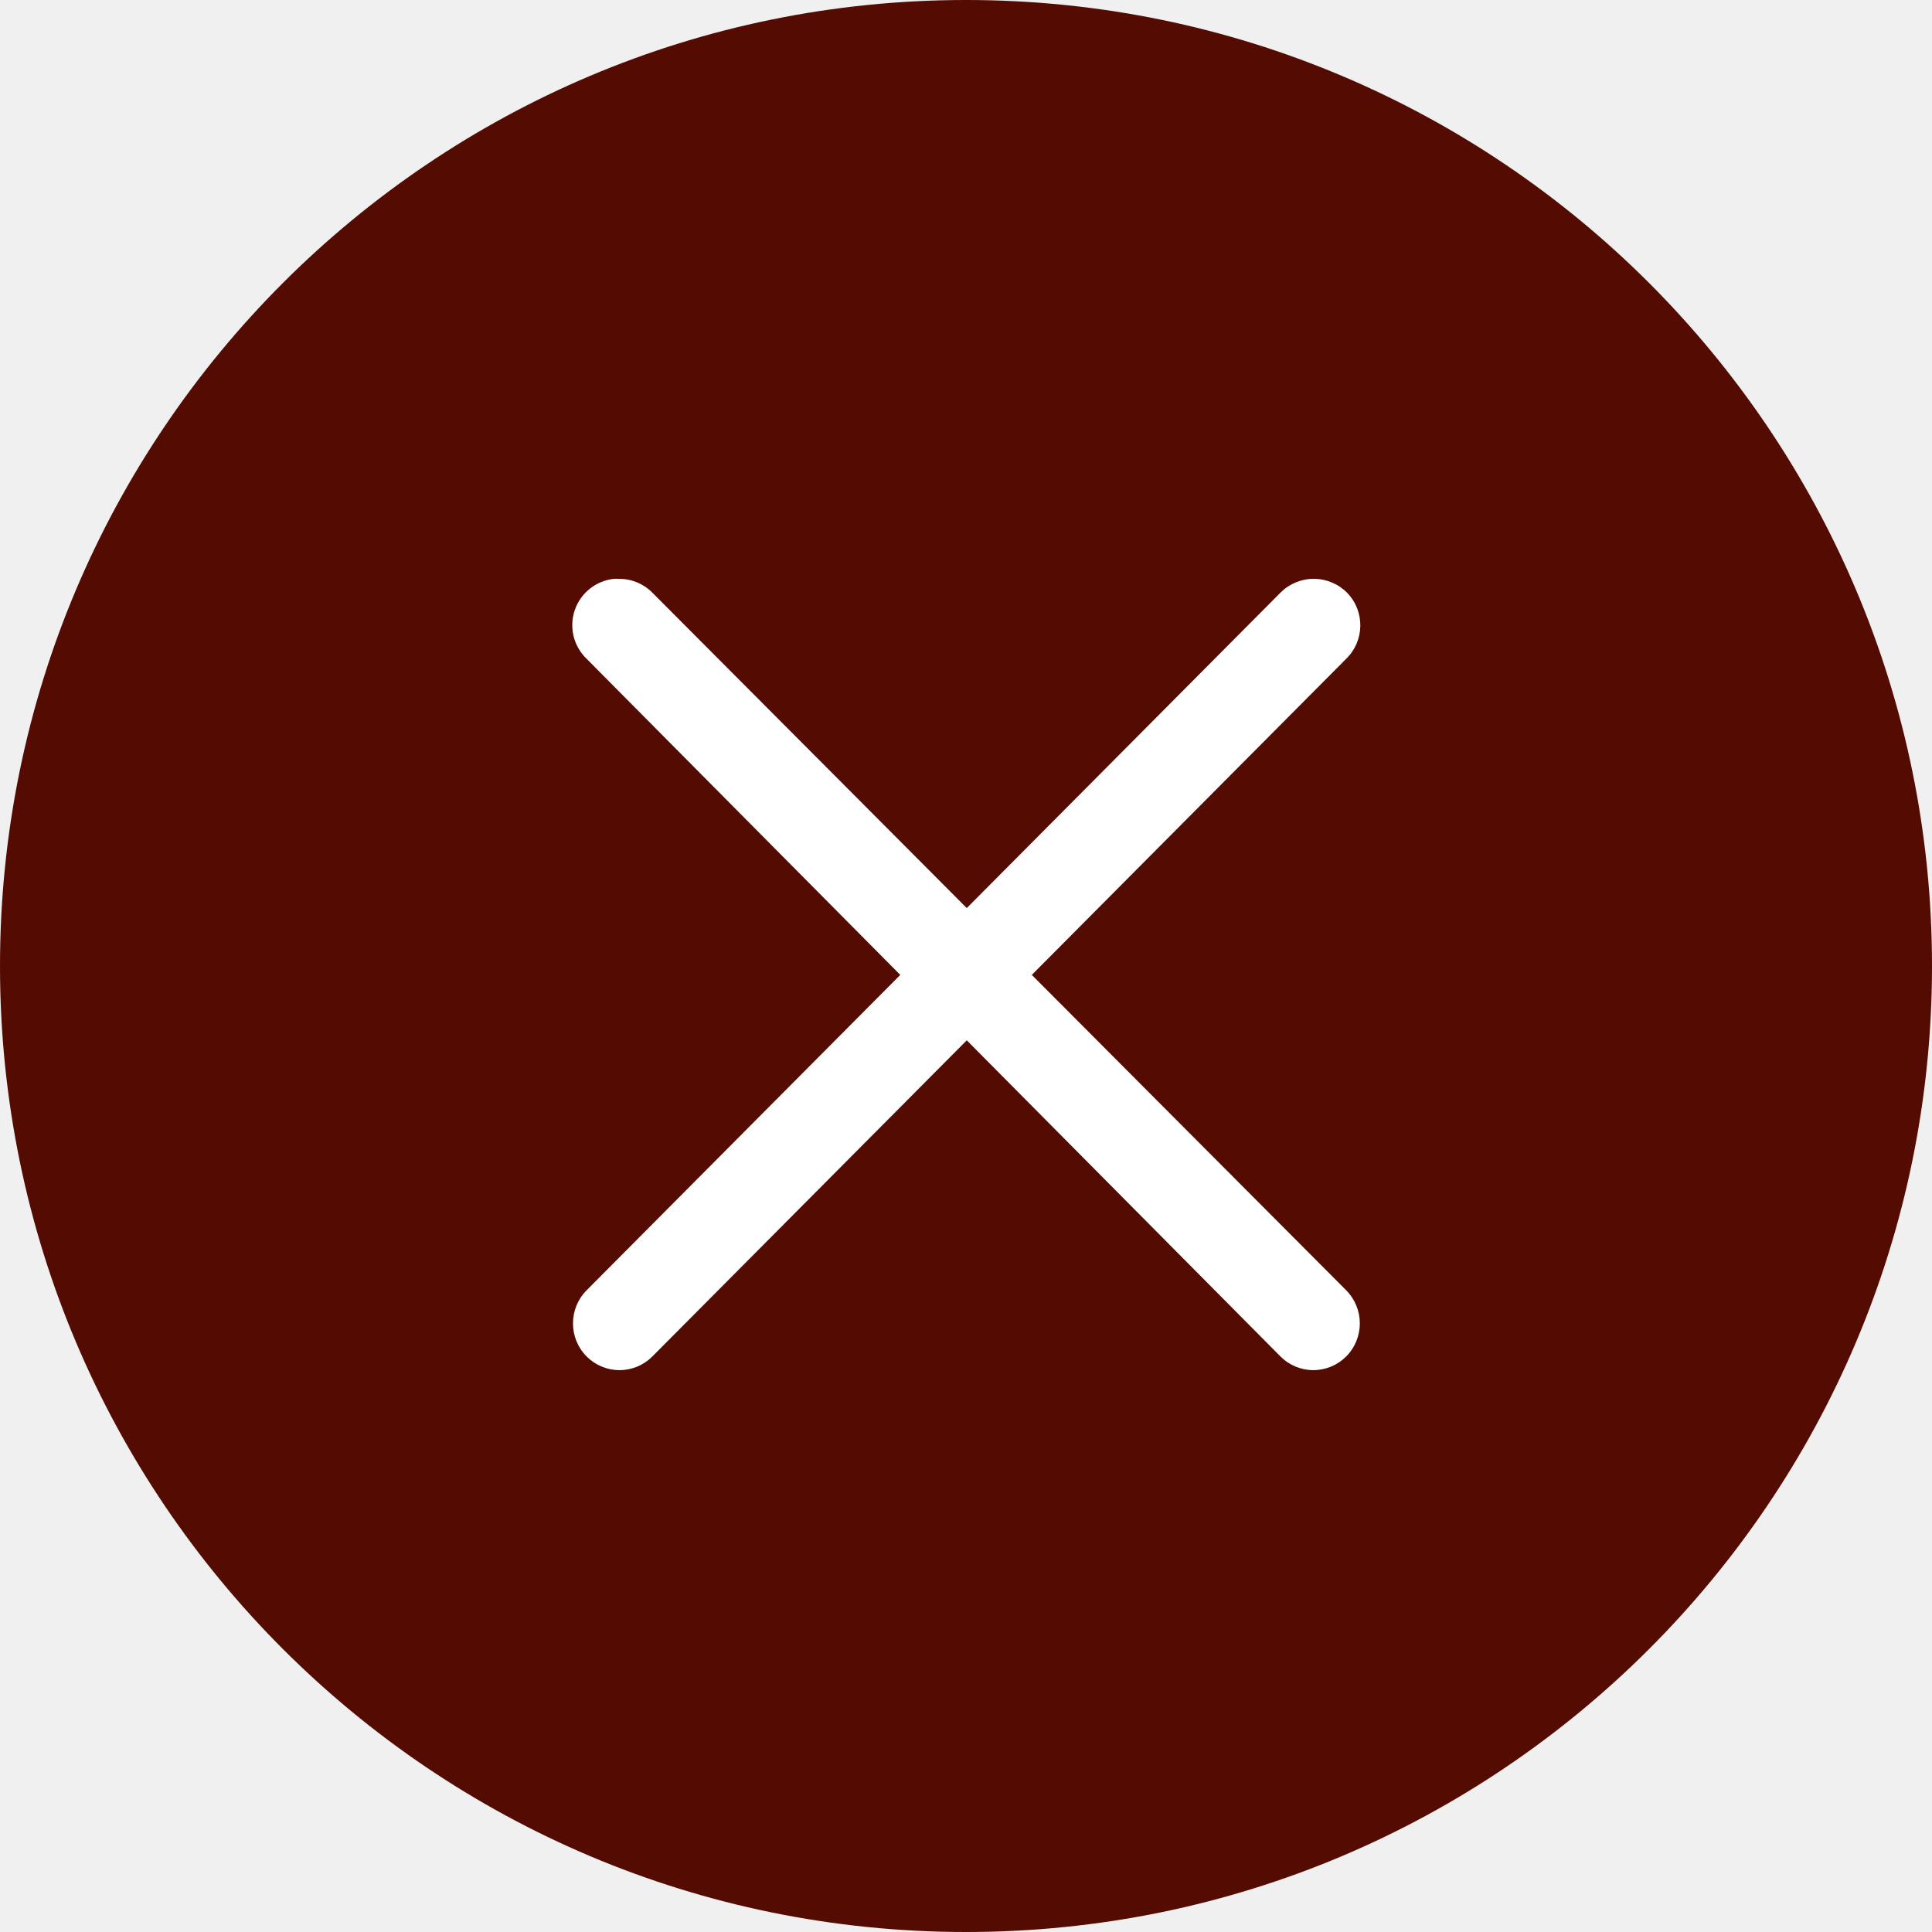
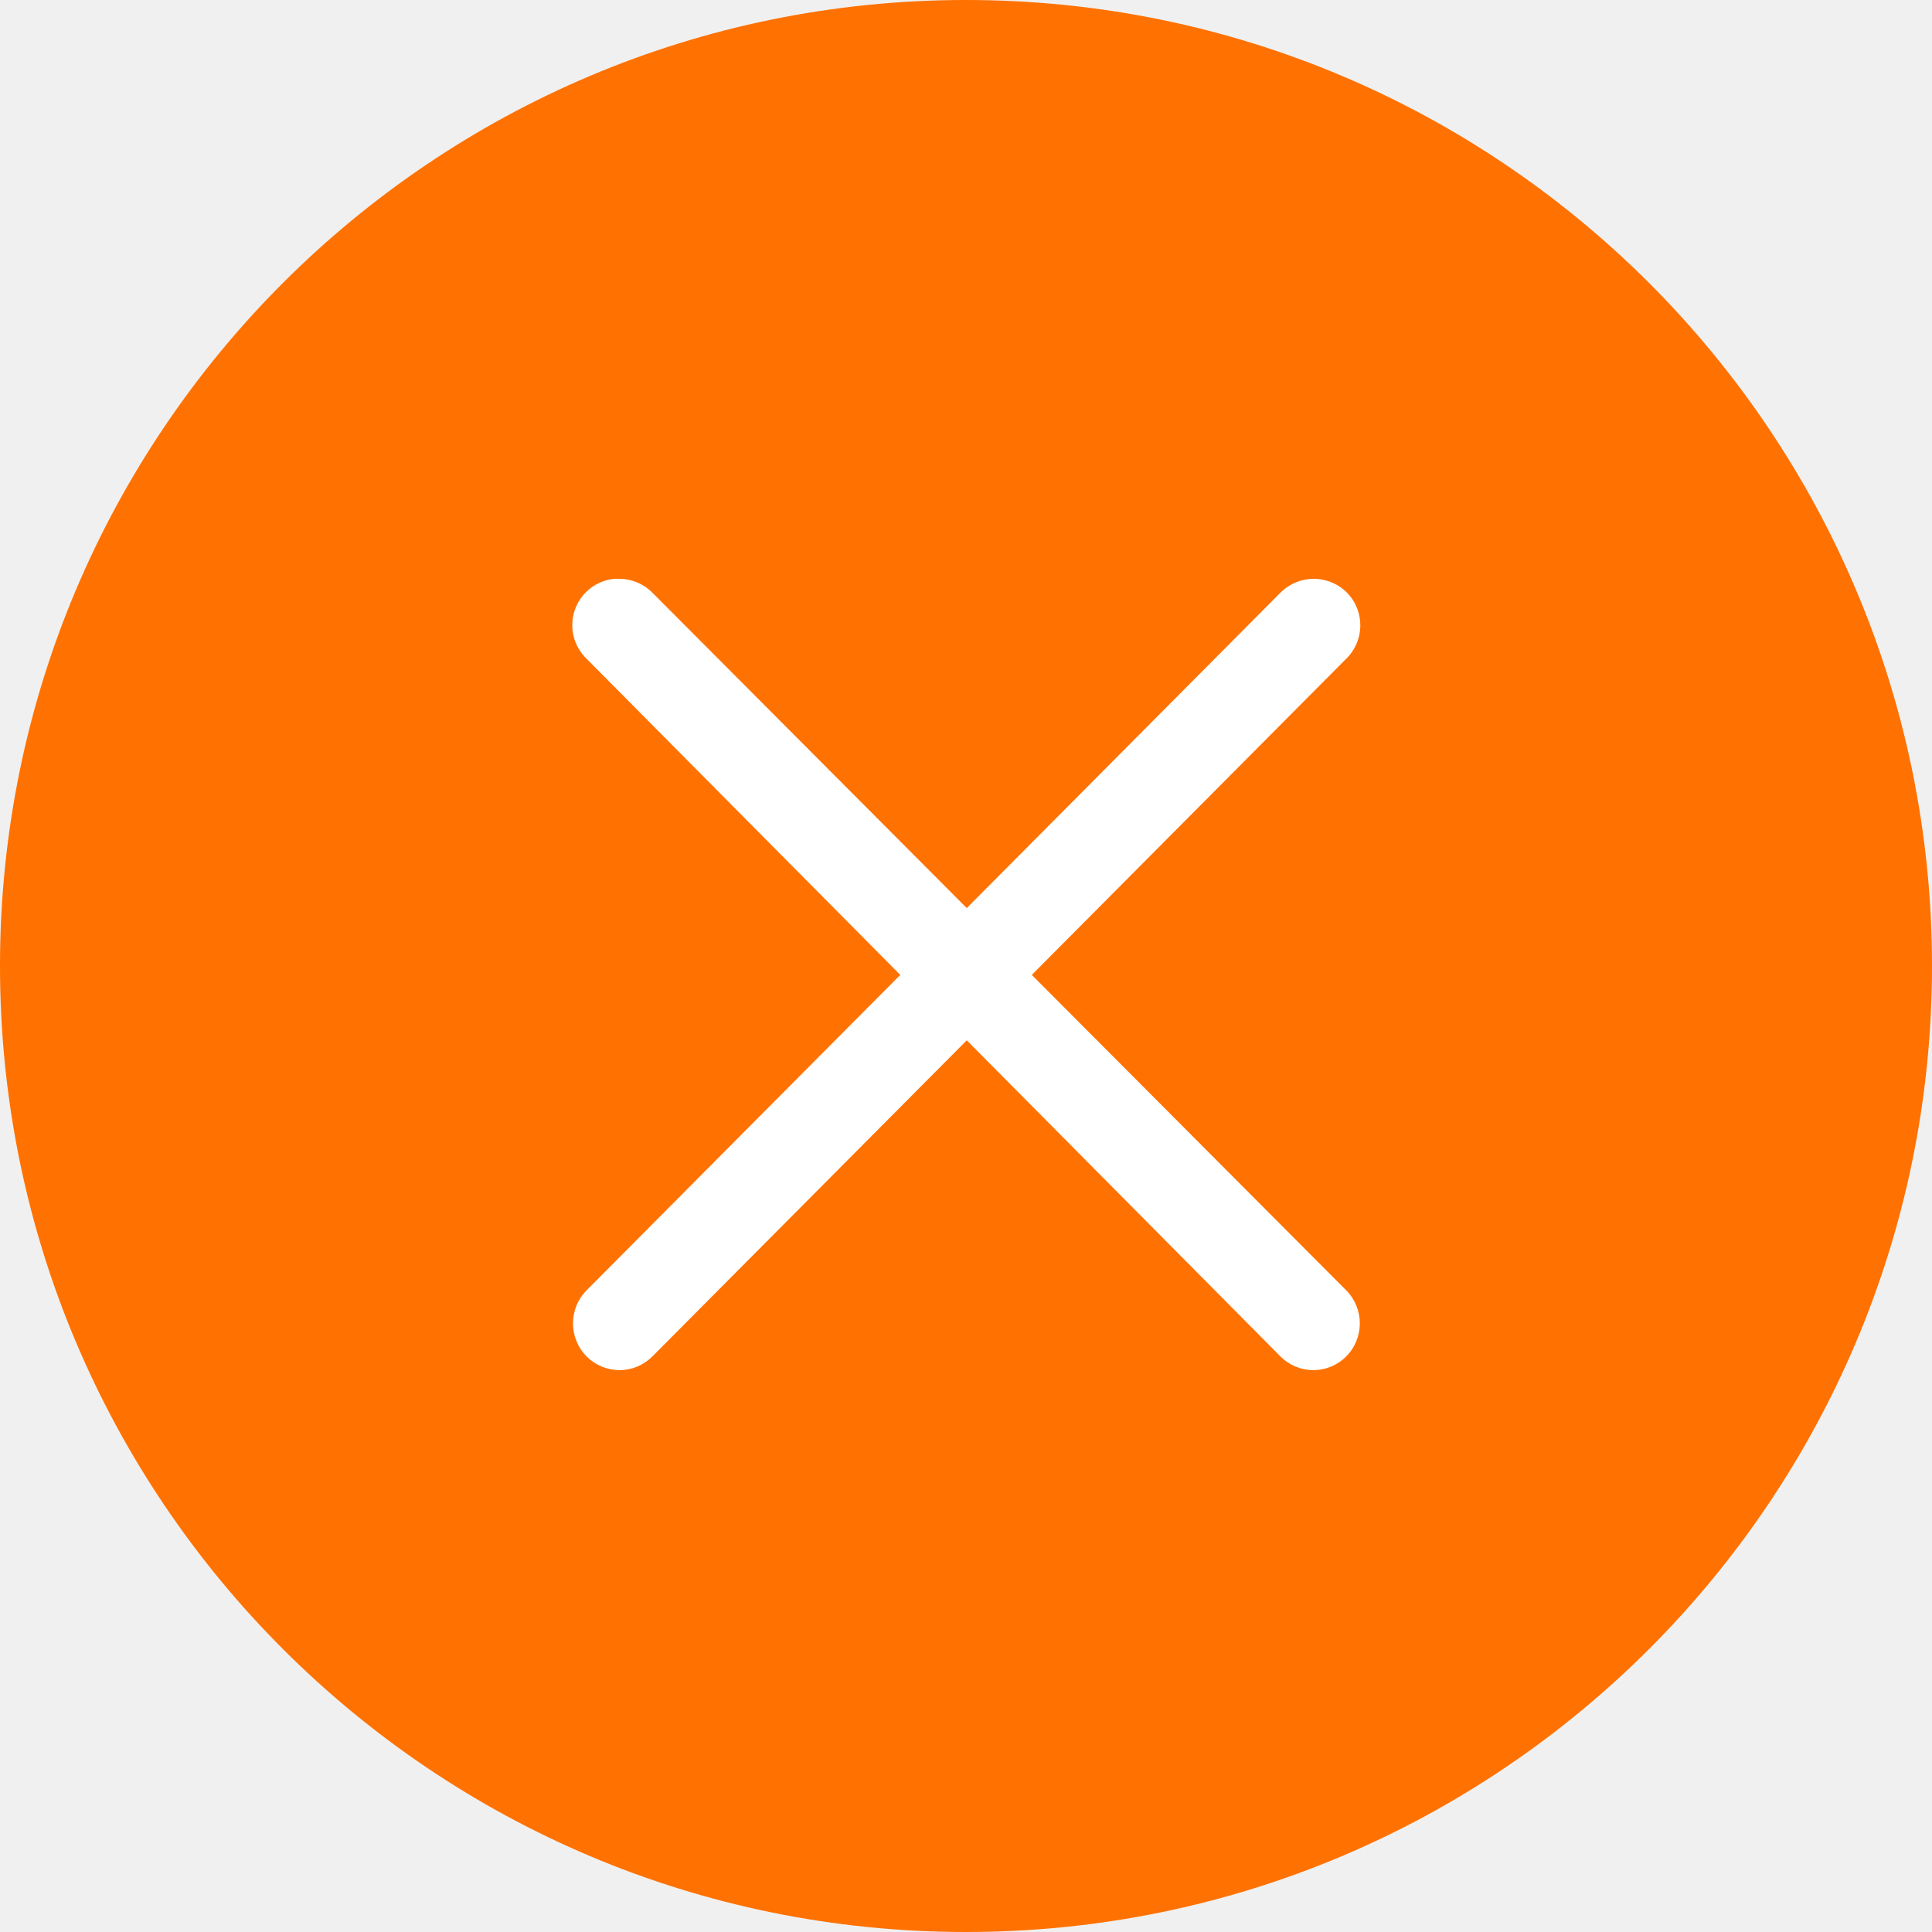
<svg xmlns="http://www.w3.org/2000/svg" width="44.92" height="44.92" viewBox="0 0 44.92 44.92">
  <g transform="translate(-3050.08 -1182.08)">
-     <circle cx="22.46" cy="22.46" r="22.46" transform="translate(3050.08 1182.08)" fill="#540b01" />
+     <circle cx="22.46" cy="22.46" r="22.46" transform="translate(3050.08 1182.08)" fill="#ff7100" />
    <path d="M3064.358,1195.538a1.083,1.083,0,0,0-.639,1.859l7.293,7.35-7.293,7.333a1.092,1.092,0,0,0,0,1.538,1.077,1.077,0,0,0,1.529,0h0l7.31-7.35,7.293,7.35a1.077,1.077,0,0,0,1.529,0,1.092,1.092,0,0,0,0-1.538h0l-7.31-7.333,7.31-7.35a1.086,1.086,0,0,0,.027-1.529,1.091,1.091,0,0,0-1.556-.008l-7.293,7.333-7.31-7.333a1.074,1.074,0,0,0-.773-.321C3064.436,1195.536,3064.4,1195.536,3064.358,1195.538Z" fill="#fff" />
  </g>
</svg>
